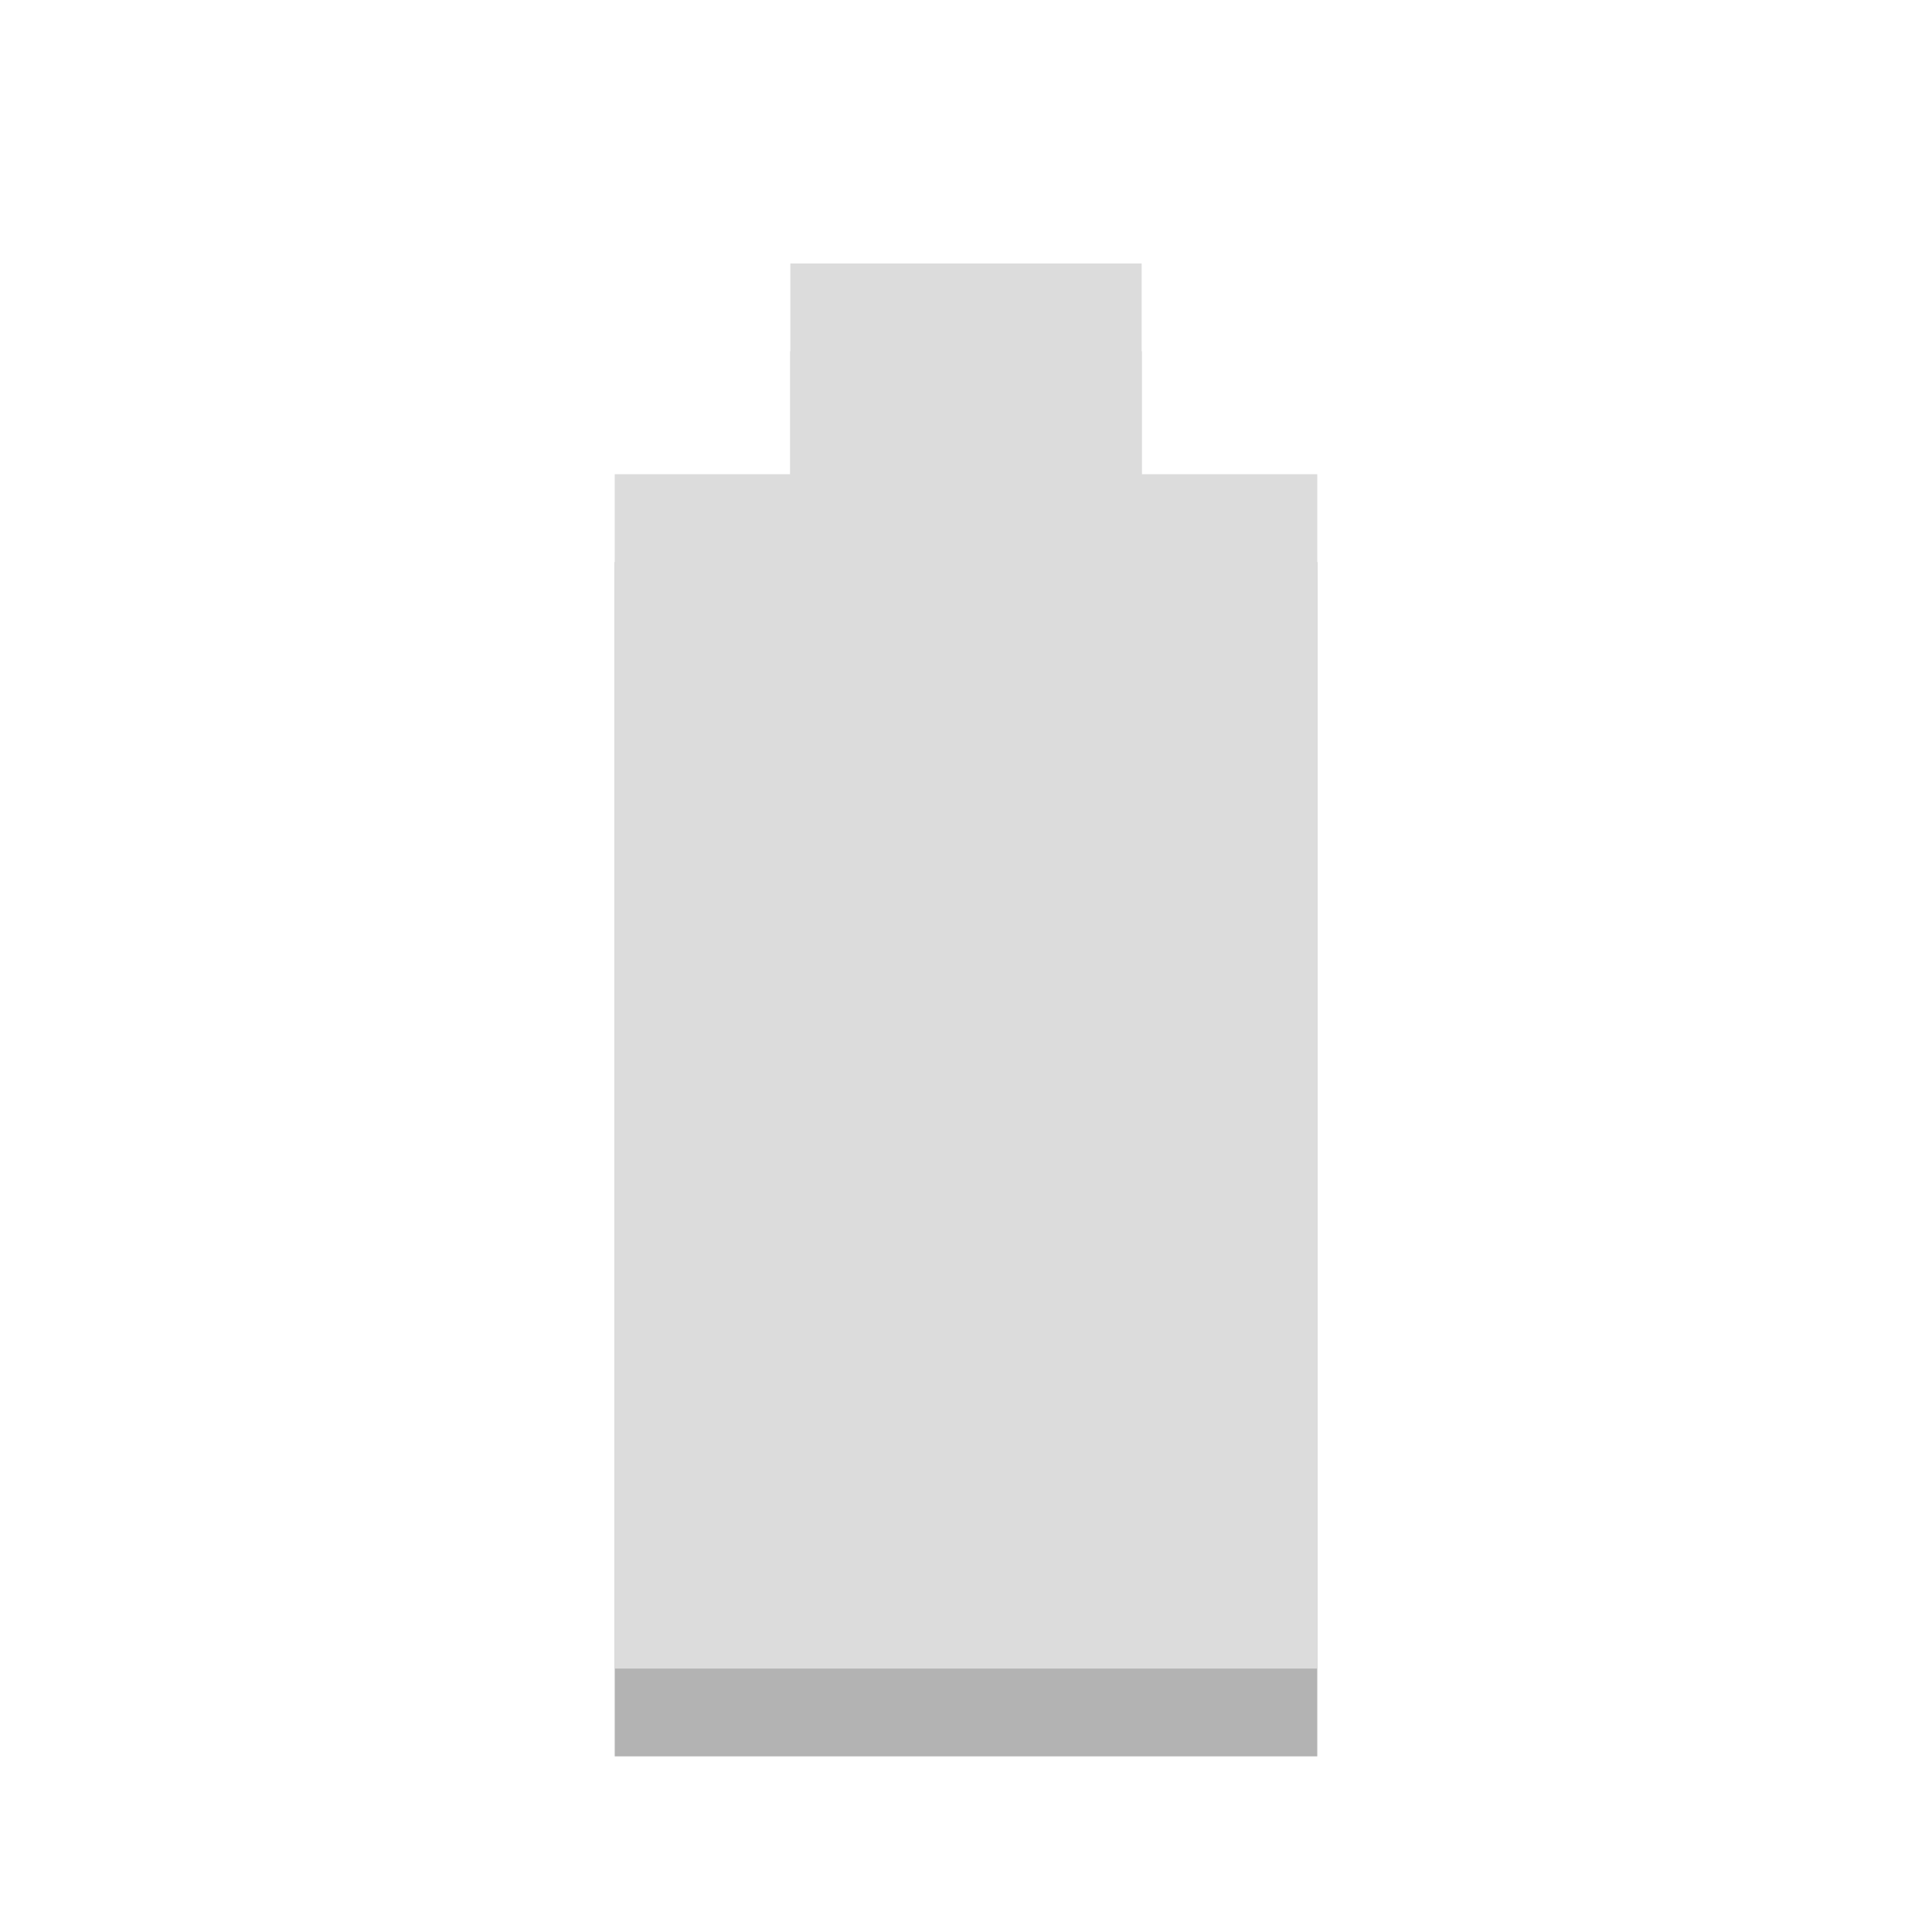
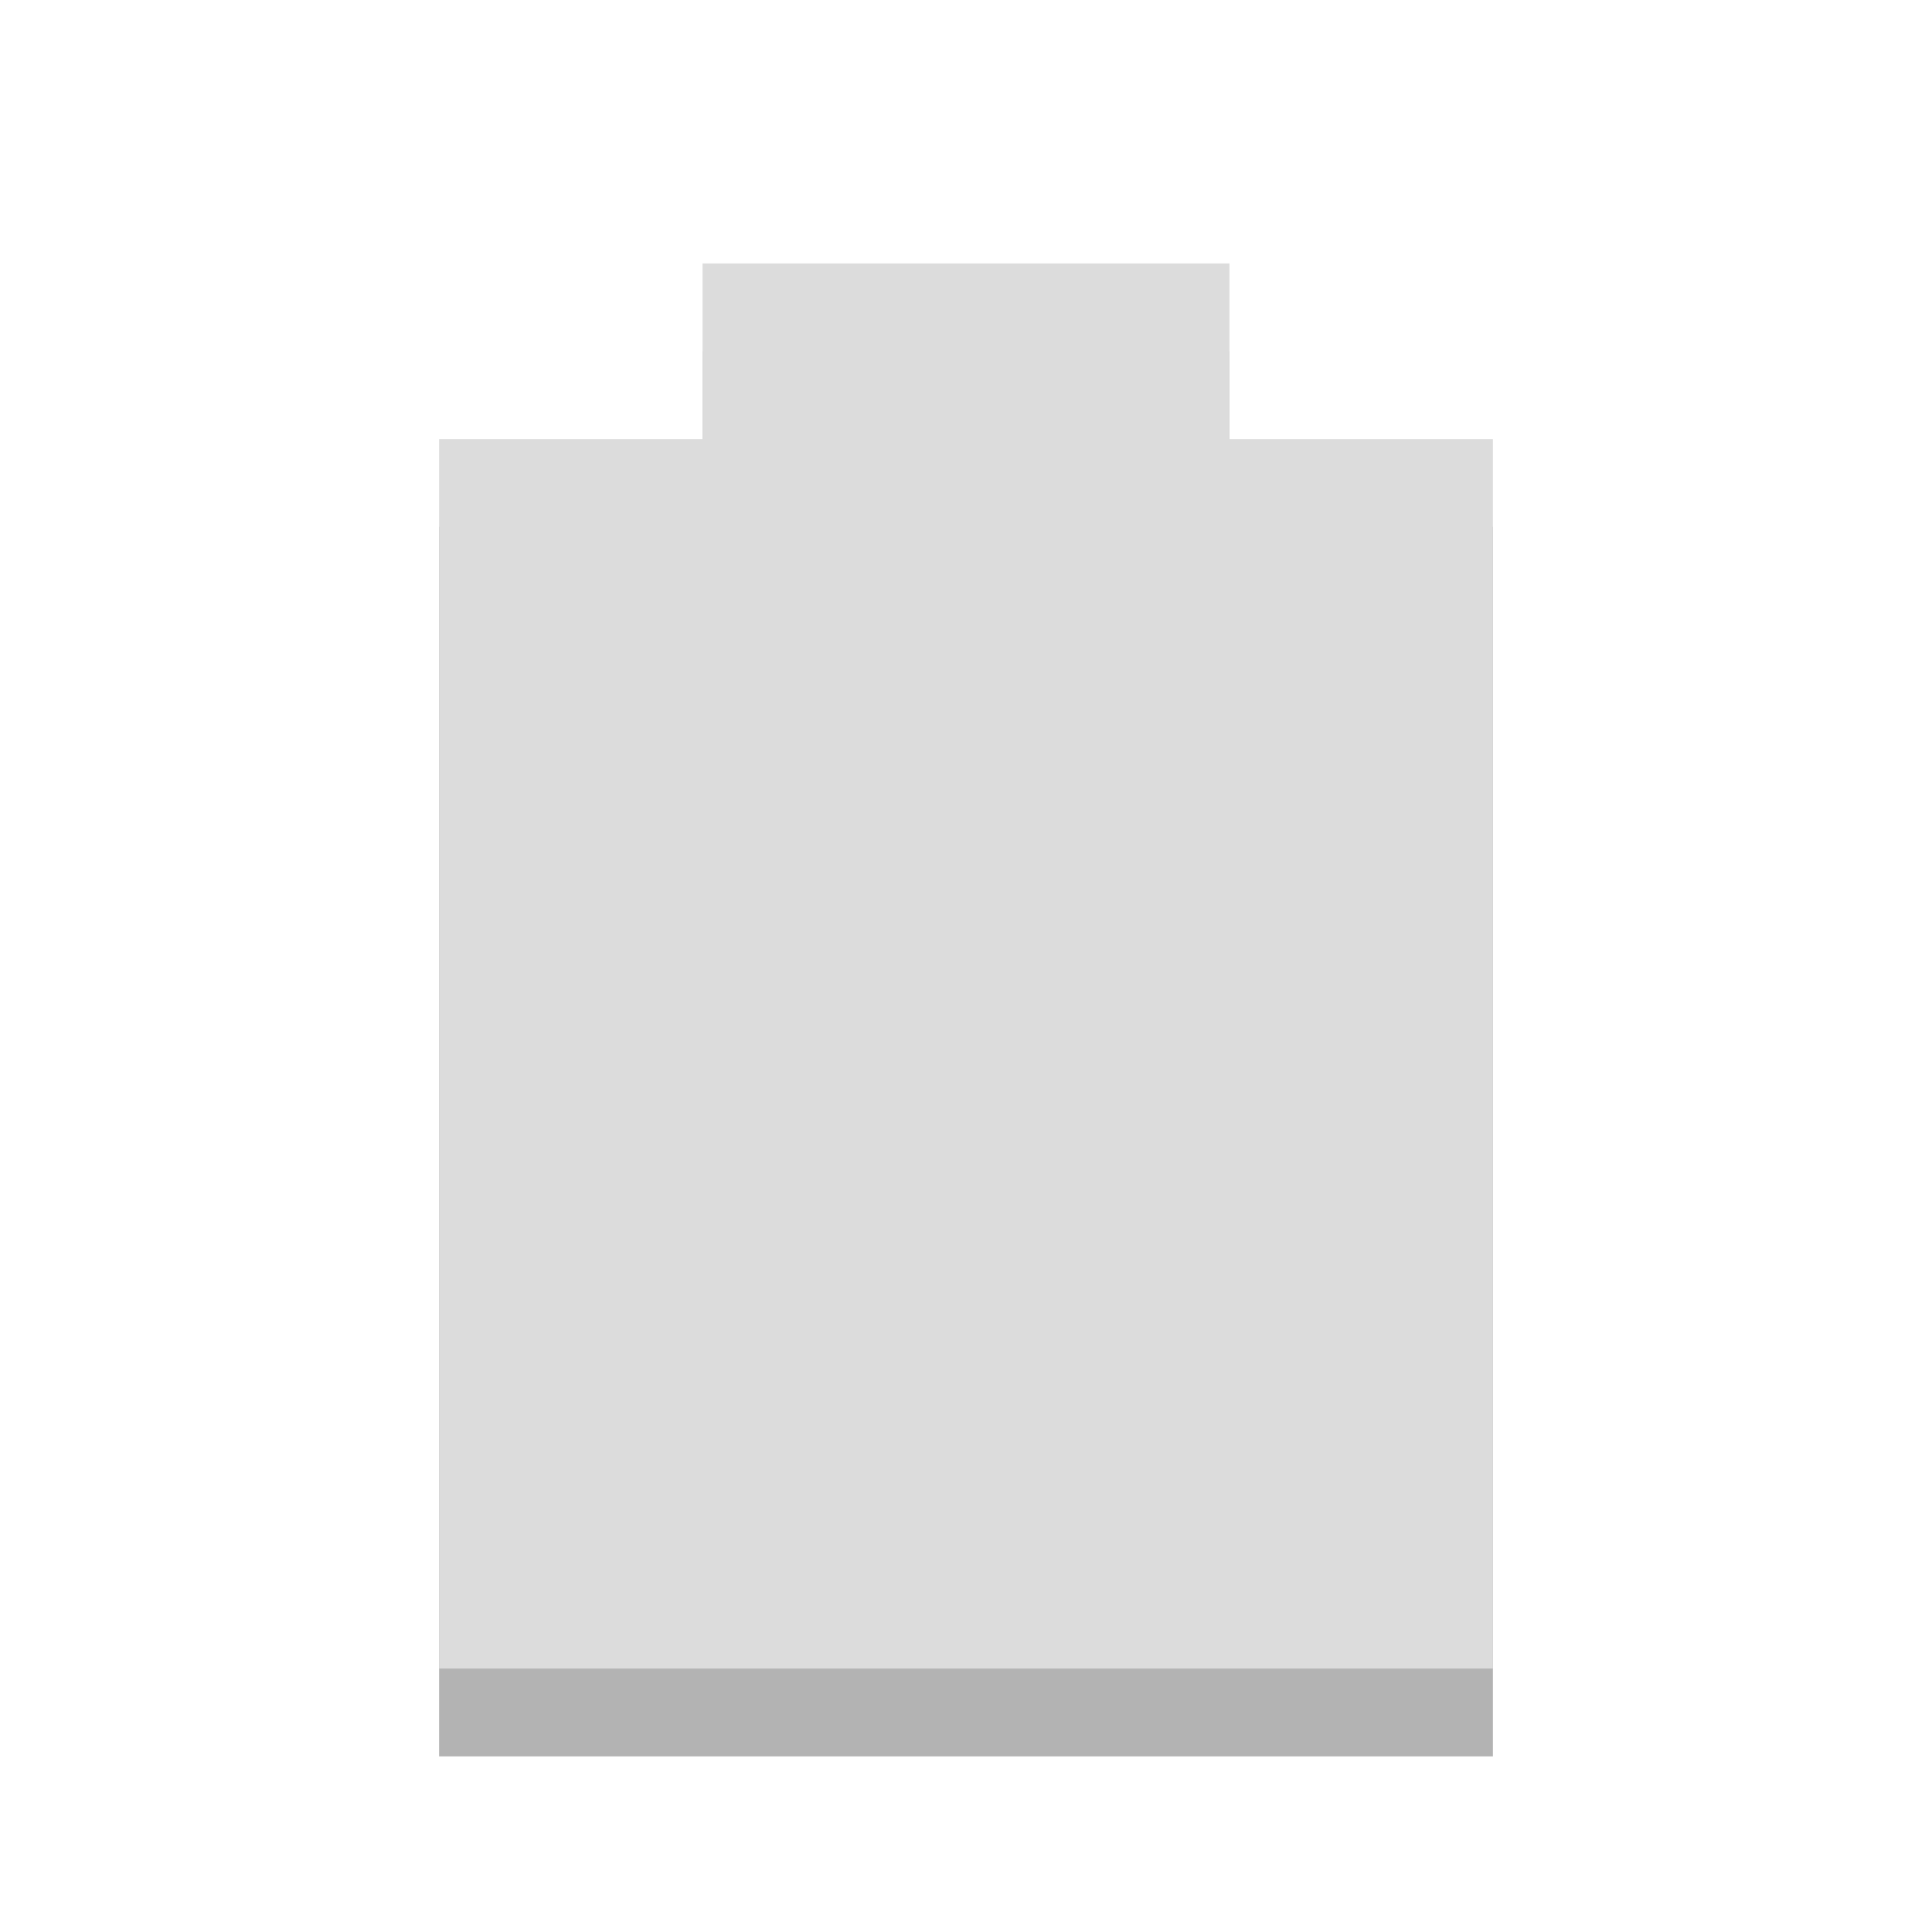
- <svg xmlns="http://www.w3.org/2000/svg" width="22" viewBox="0 0 22 22" height="22">
-   <path style="opacity:.3" d="m 9,4 0,2.4 L 7,6.4 7,20 l 8,0 0,-13.6 -2,0 0,-2.4 z" />
-   <path style="fill:#dcdcdc" d="m 9,3 0,2.4 L 7,5.4 7,19 l 8,0 0,-13.6 -2,0 0,-2.4 z" />
+ <svg xmlns="http://www.w3.org/2000/svg" width="22" viewBox="0 0 22 22" height="22" id="svg2" version="1.1">
+   <defs id="defs8" />
+   <path id="path3750" d="M 8,4 8,6 5,6 5,20 17,20 17,6 14,6 14,4 z" style="fill:#000000;fill-opacity:1;opacity:0.3" />
+   <path style="fill:#dcdcdc;fill-opacity:1" d="M 8,3 8,5 5,5 5,19 17,19 17,5 14,5 14,3 z" id="path2998" />
</svg>
